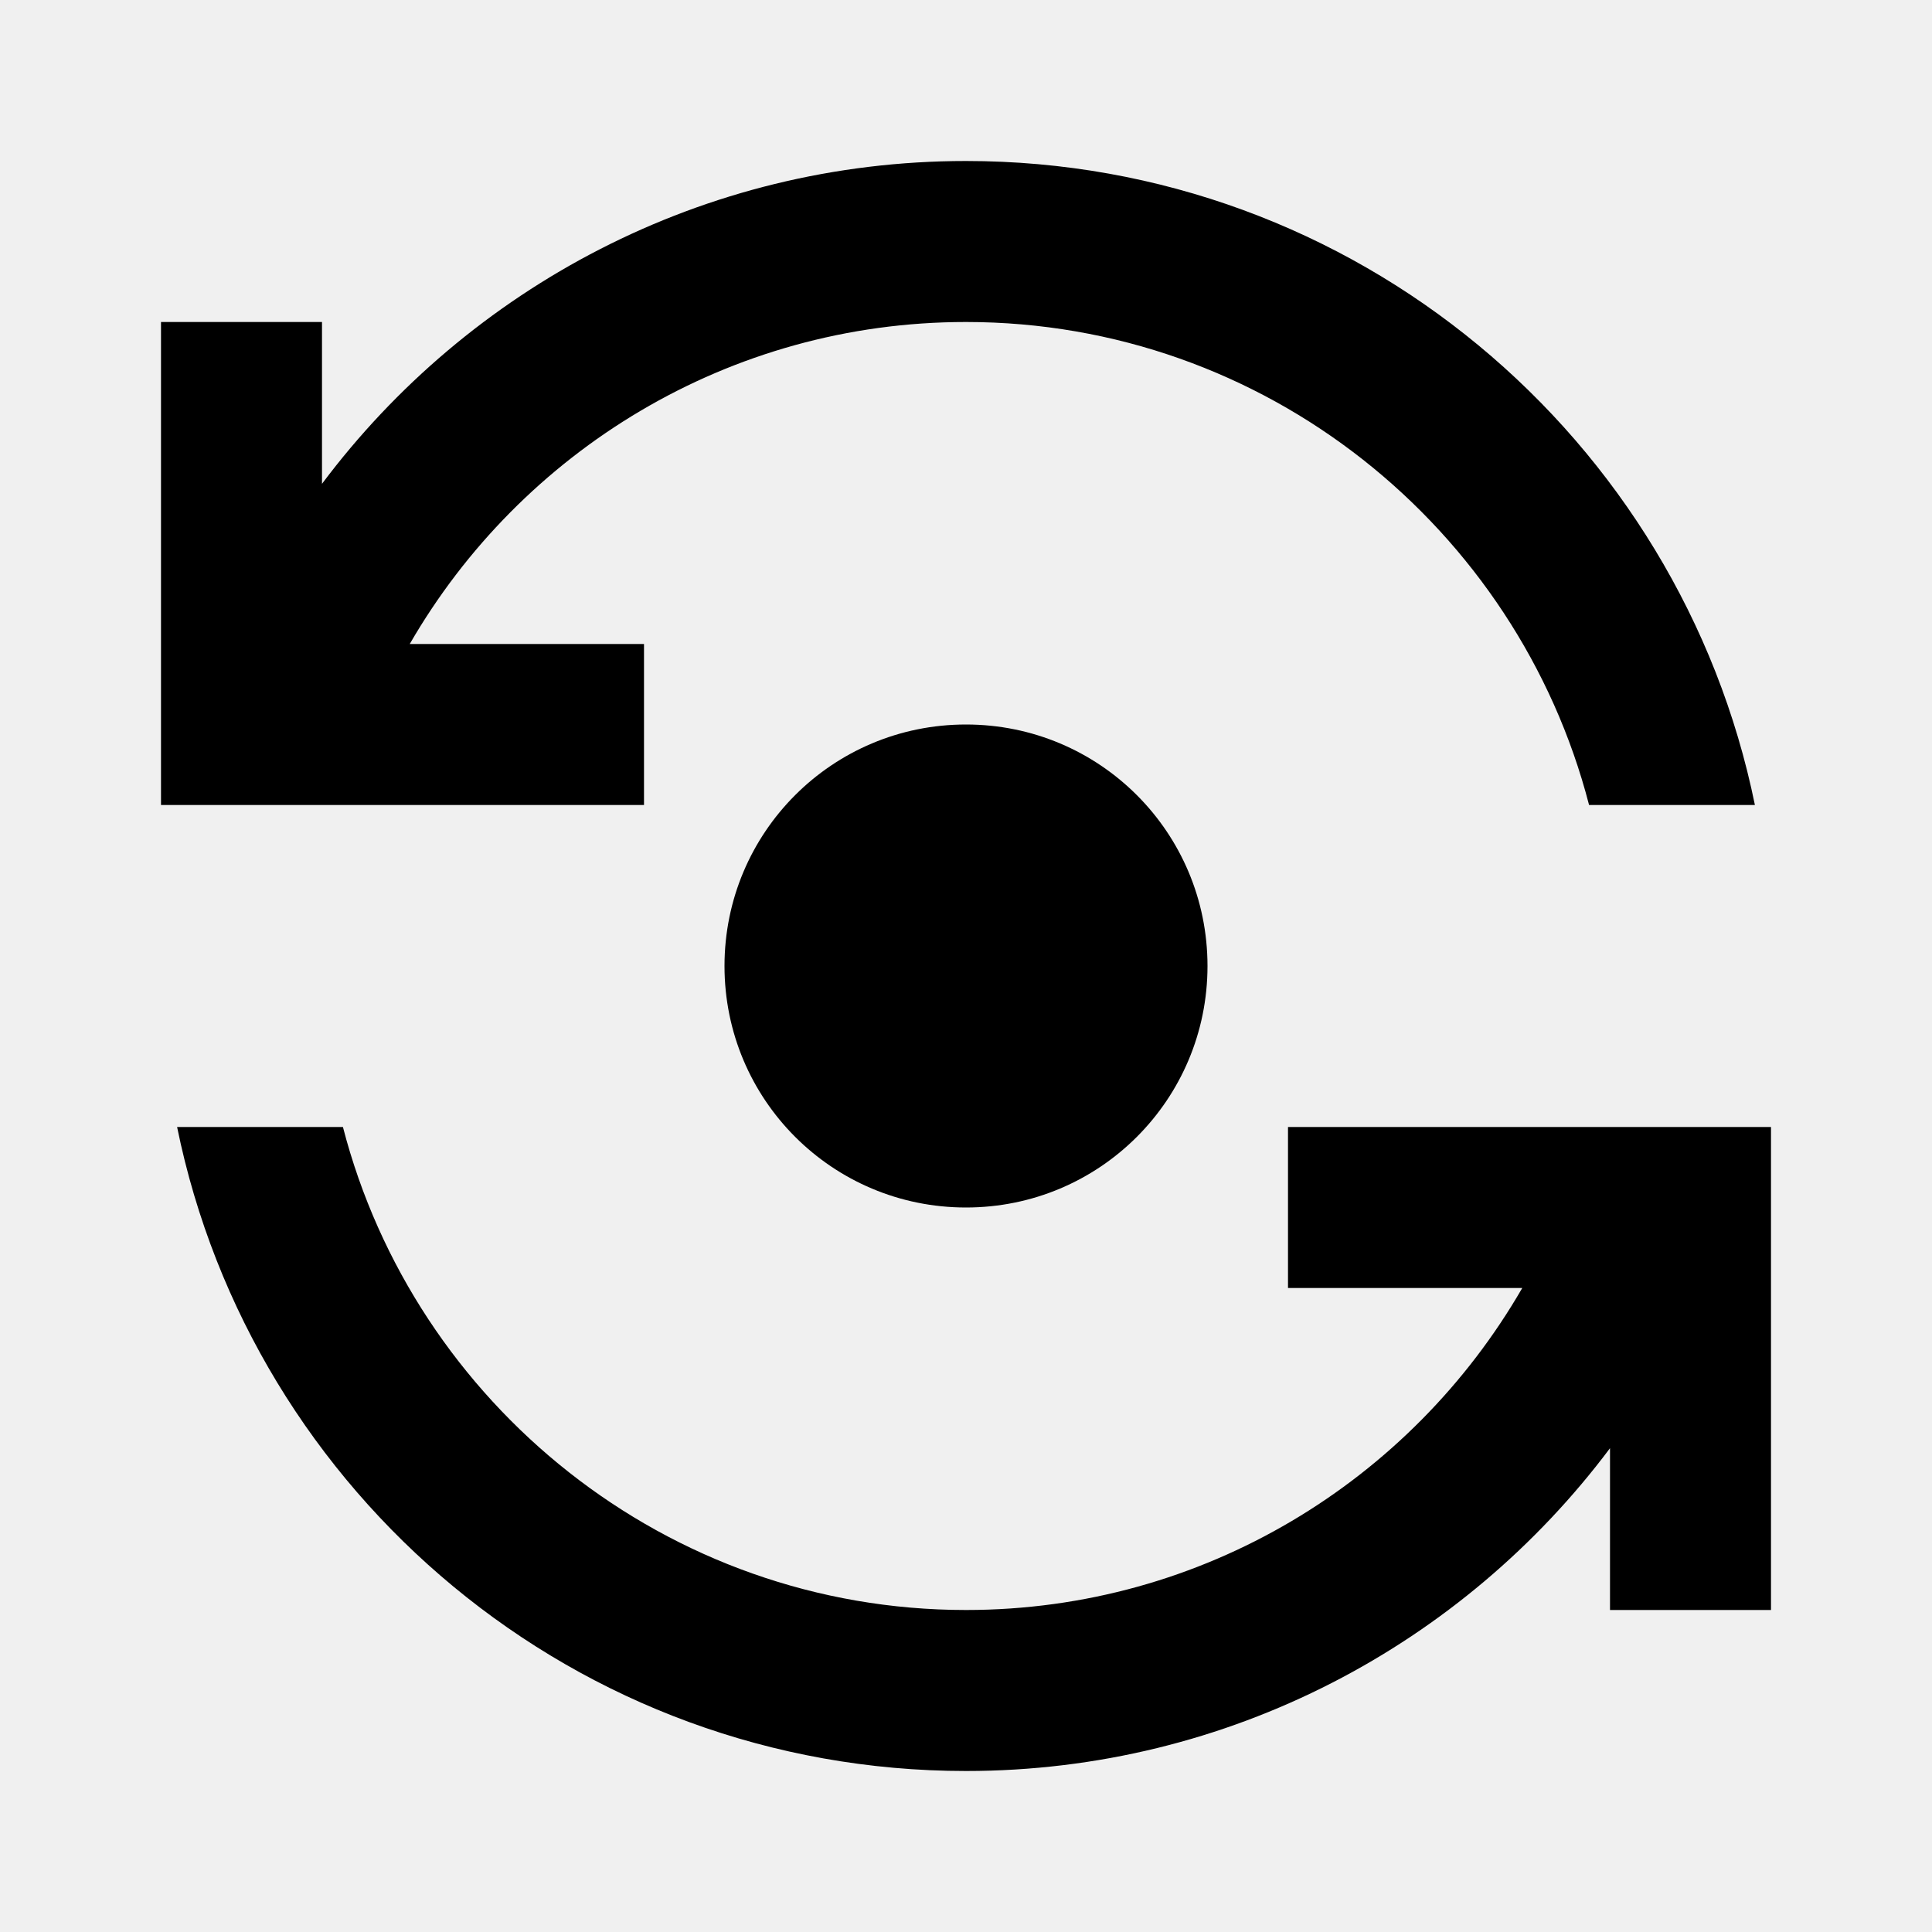
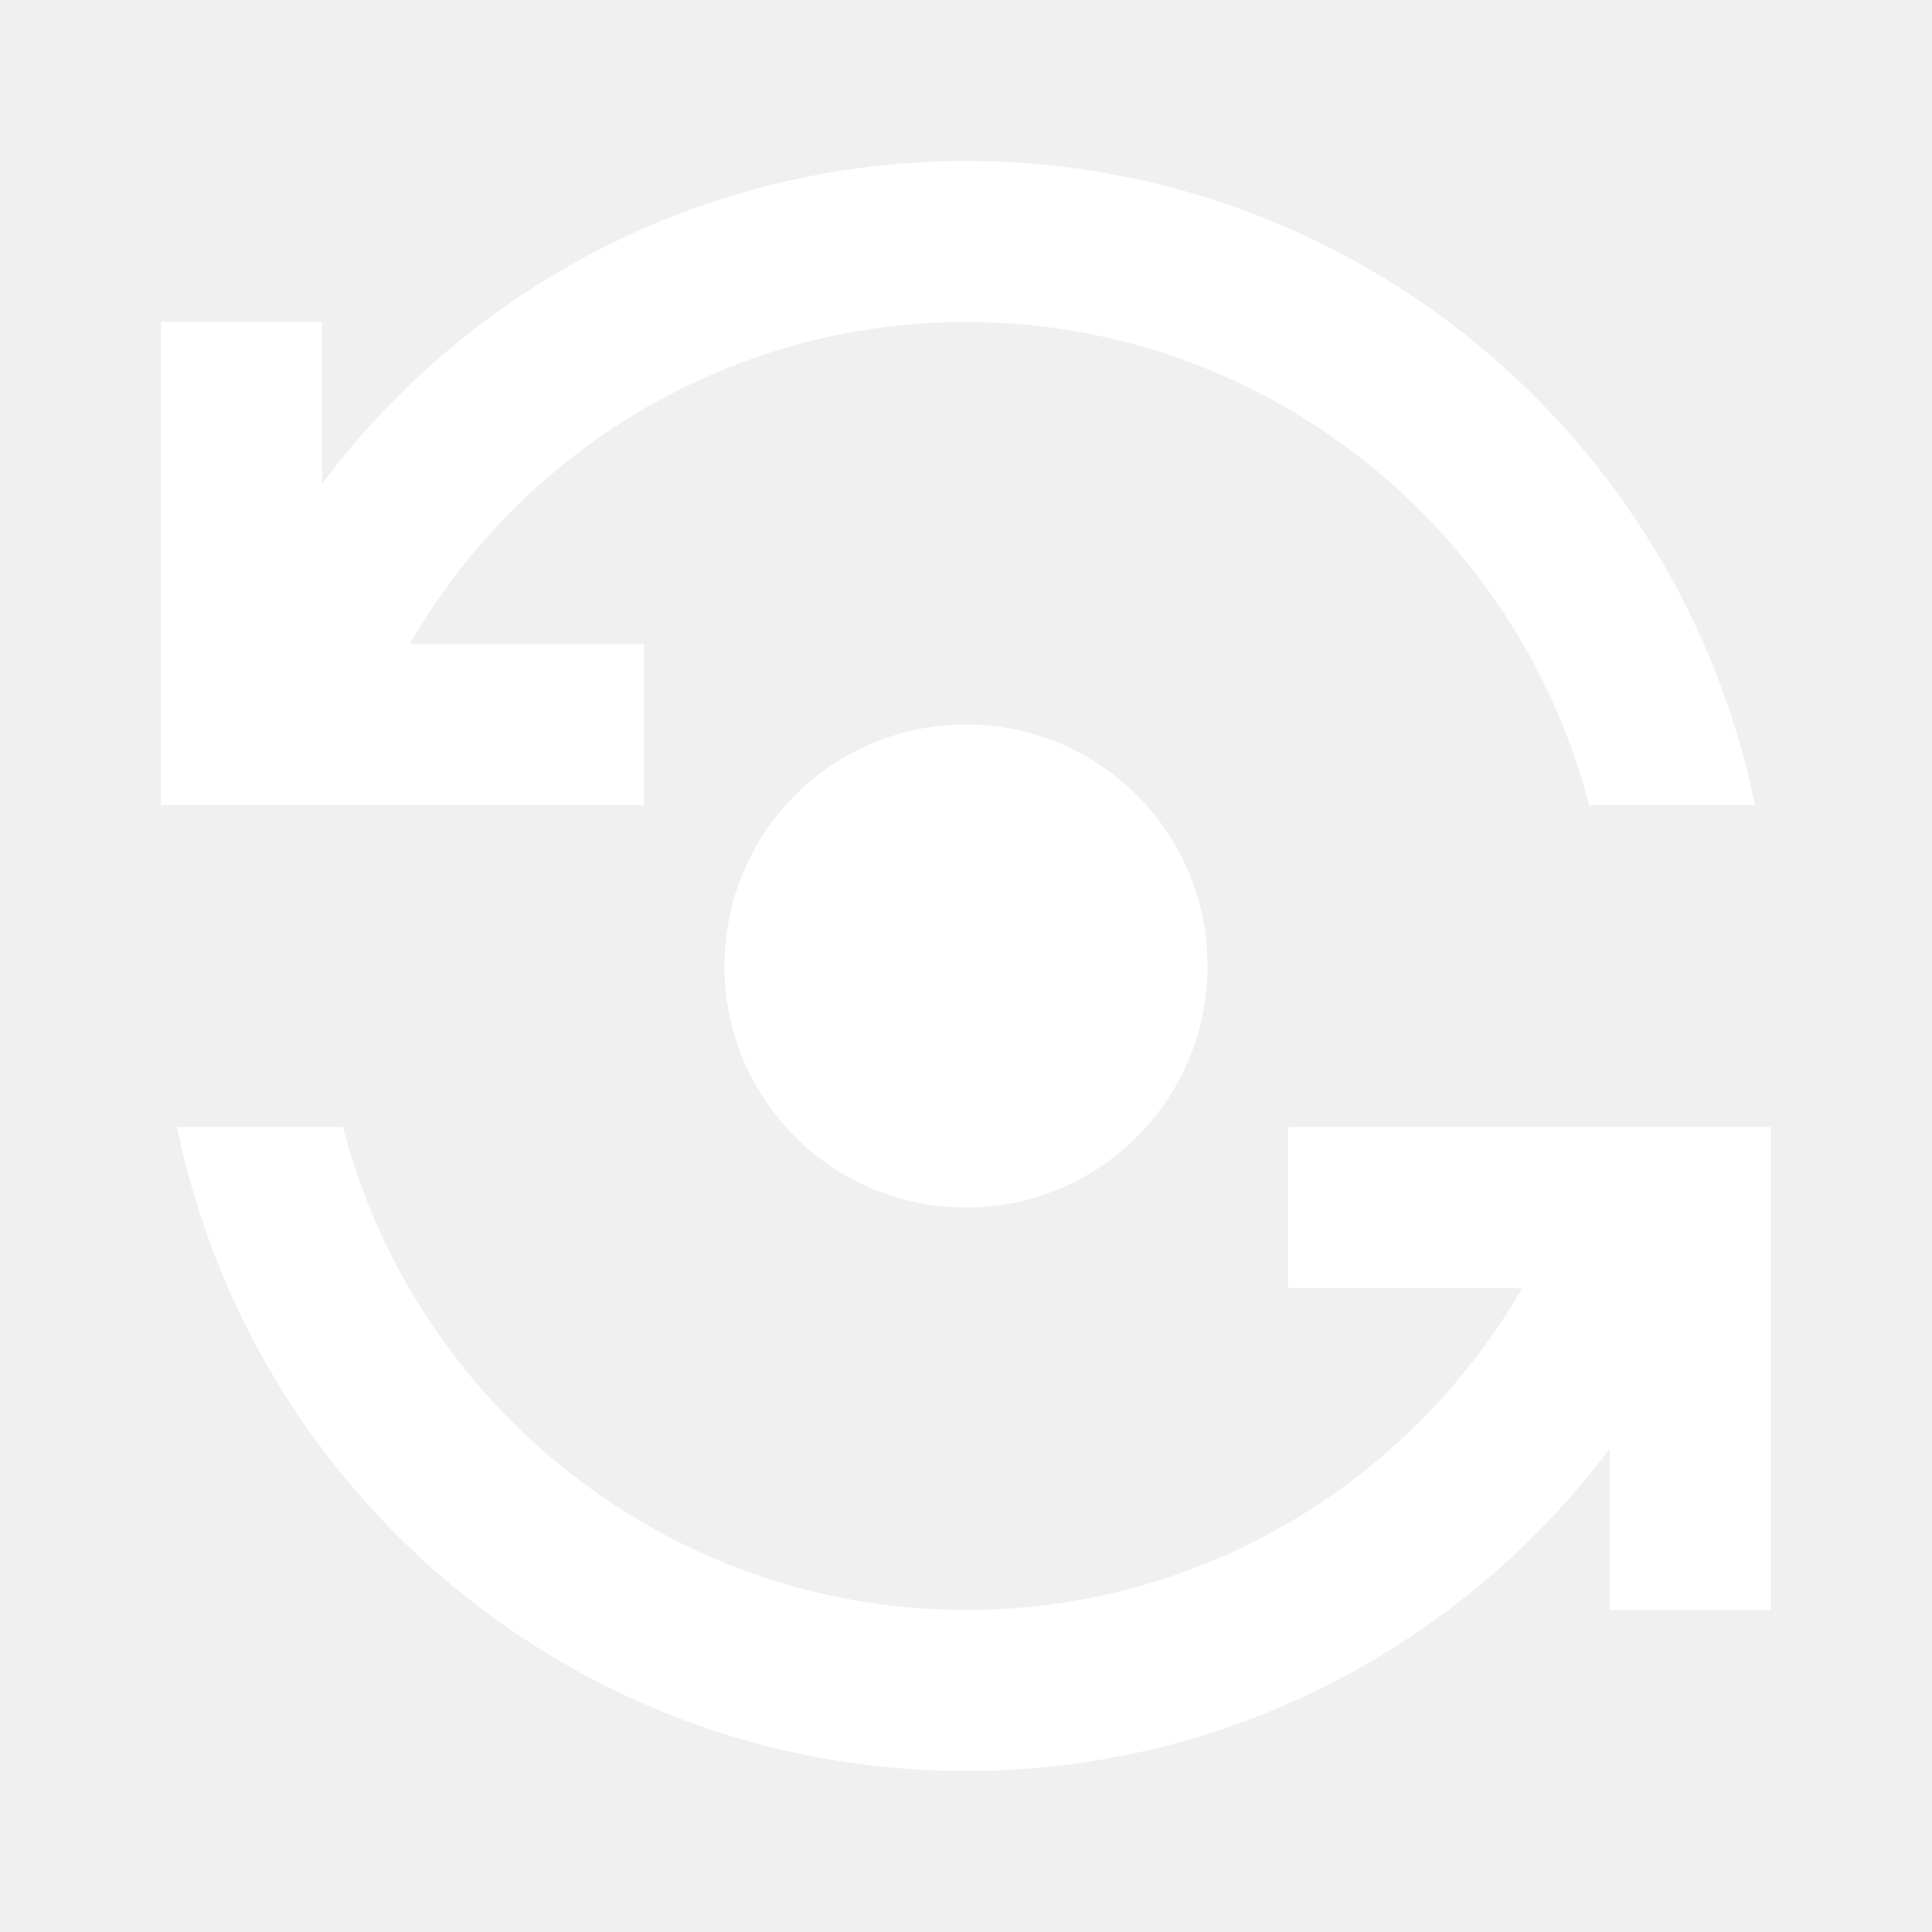
- <svg xmlns="http://www.w3.org/2000/svg" version="1.1" x="0px" y="0px" width="24px" height="24px" viewBox="0 0 24 24" enable-background="new 0 0 24 24" xml:space="preserve">
+ <svg xmlns="http://www.w3.org/2000/svg" version="1.1" x="0px" y="0px" width="24px" height="24px" viewBox="0 0 24 24" enable-background="new 0 0 24 24" xml:space="preserve" fill="#fff">
  <g id="Bounding_Box">
    <rect fill="none" width="24" height="24" />
  </g>
  <g id="Master">
    <g>
      <path d="M9,12c0,1.66,1.34,3,3,3s3-1.34,3-3s-1.34-3-3-3S9,10.34,9,12z" />
      <path d="M8,10V8H5.09C6.47,5.61,9.05,4,12,4c3.72,0,6.85,2.56,7.74,6h2.06c-0.93-4.56-4.96-8-9.8-8C8.73,2,5.82,3.58,4,6.01V4H2v6    H8z" />
      <path d="M16,14v2h2.91c-1.38,2.39-3.96,4-6.91,4c-3.72,0-6.85-2.56-7.74-6H2.2c0.93,4.56,4.96,8,9.8,8c3.27,0,6.18-1.58,8-4.01V20    h2v-6H16z" />
    </g>
  </g>
</svg>
